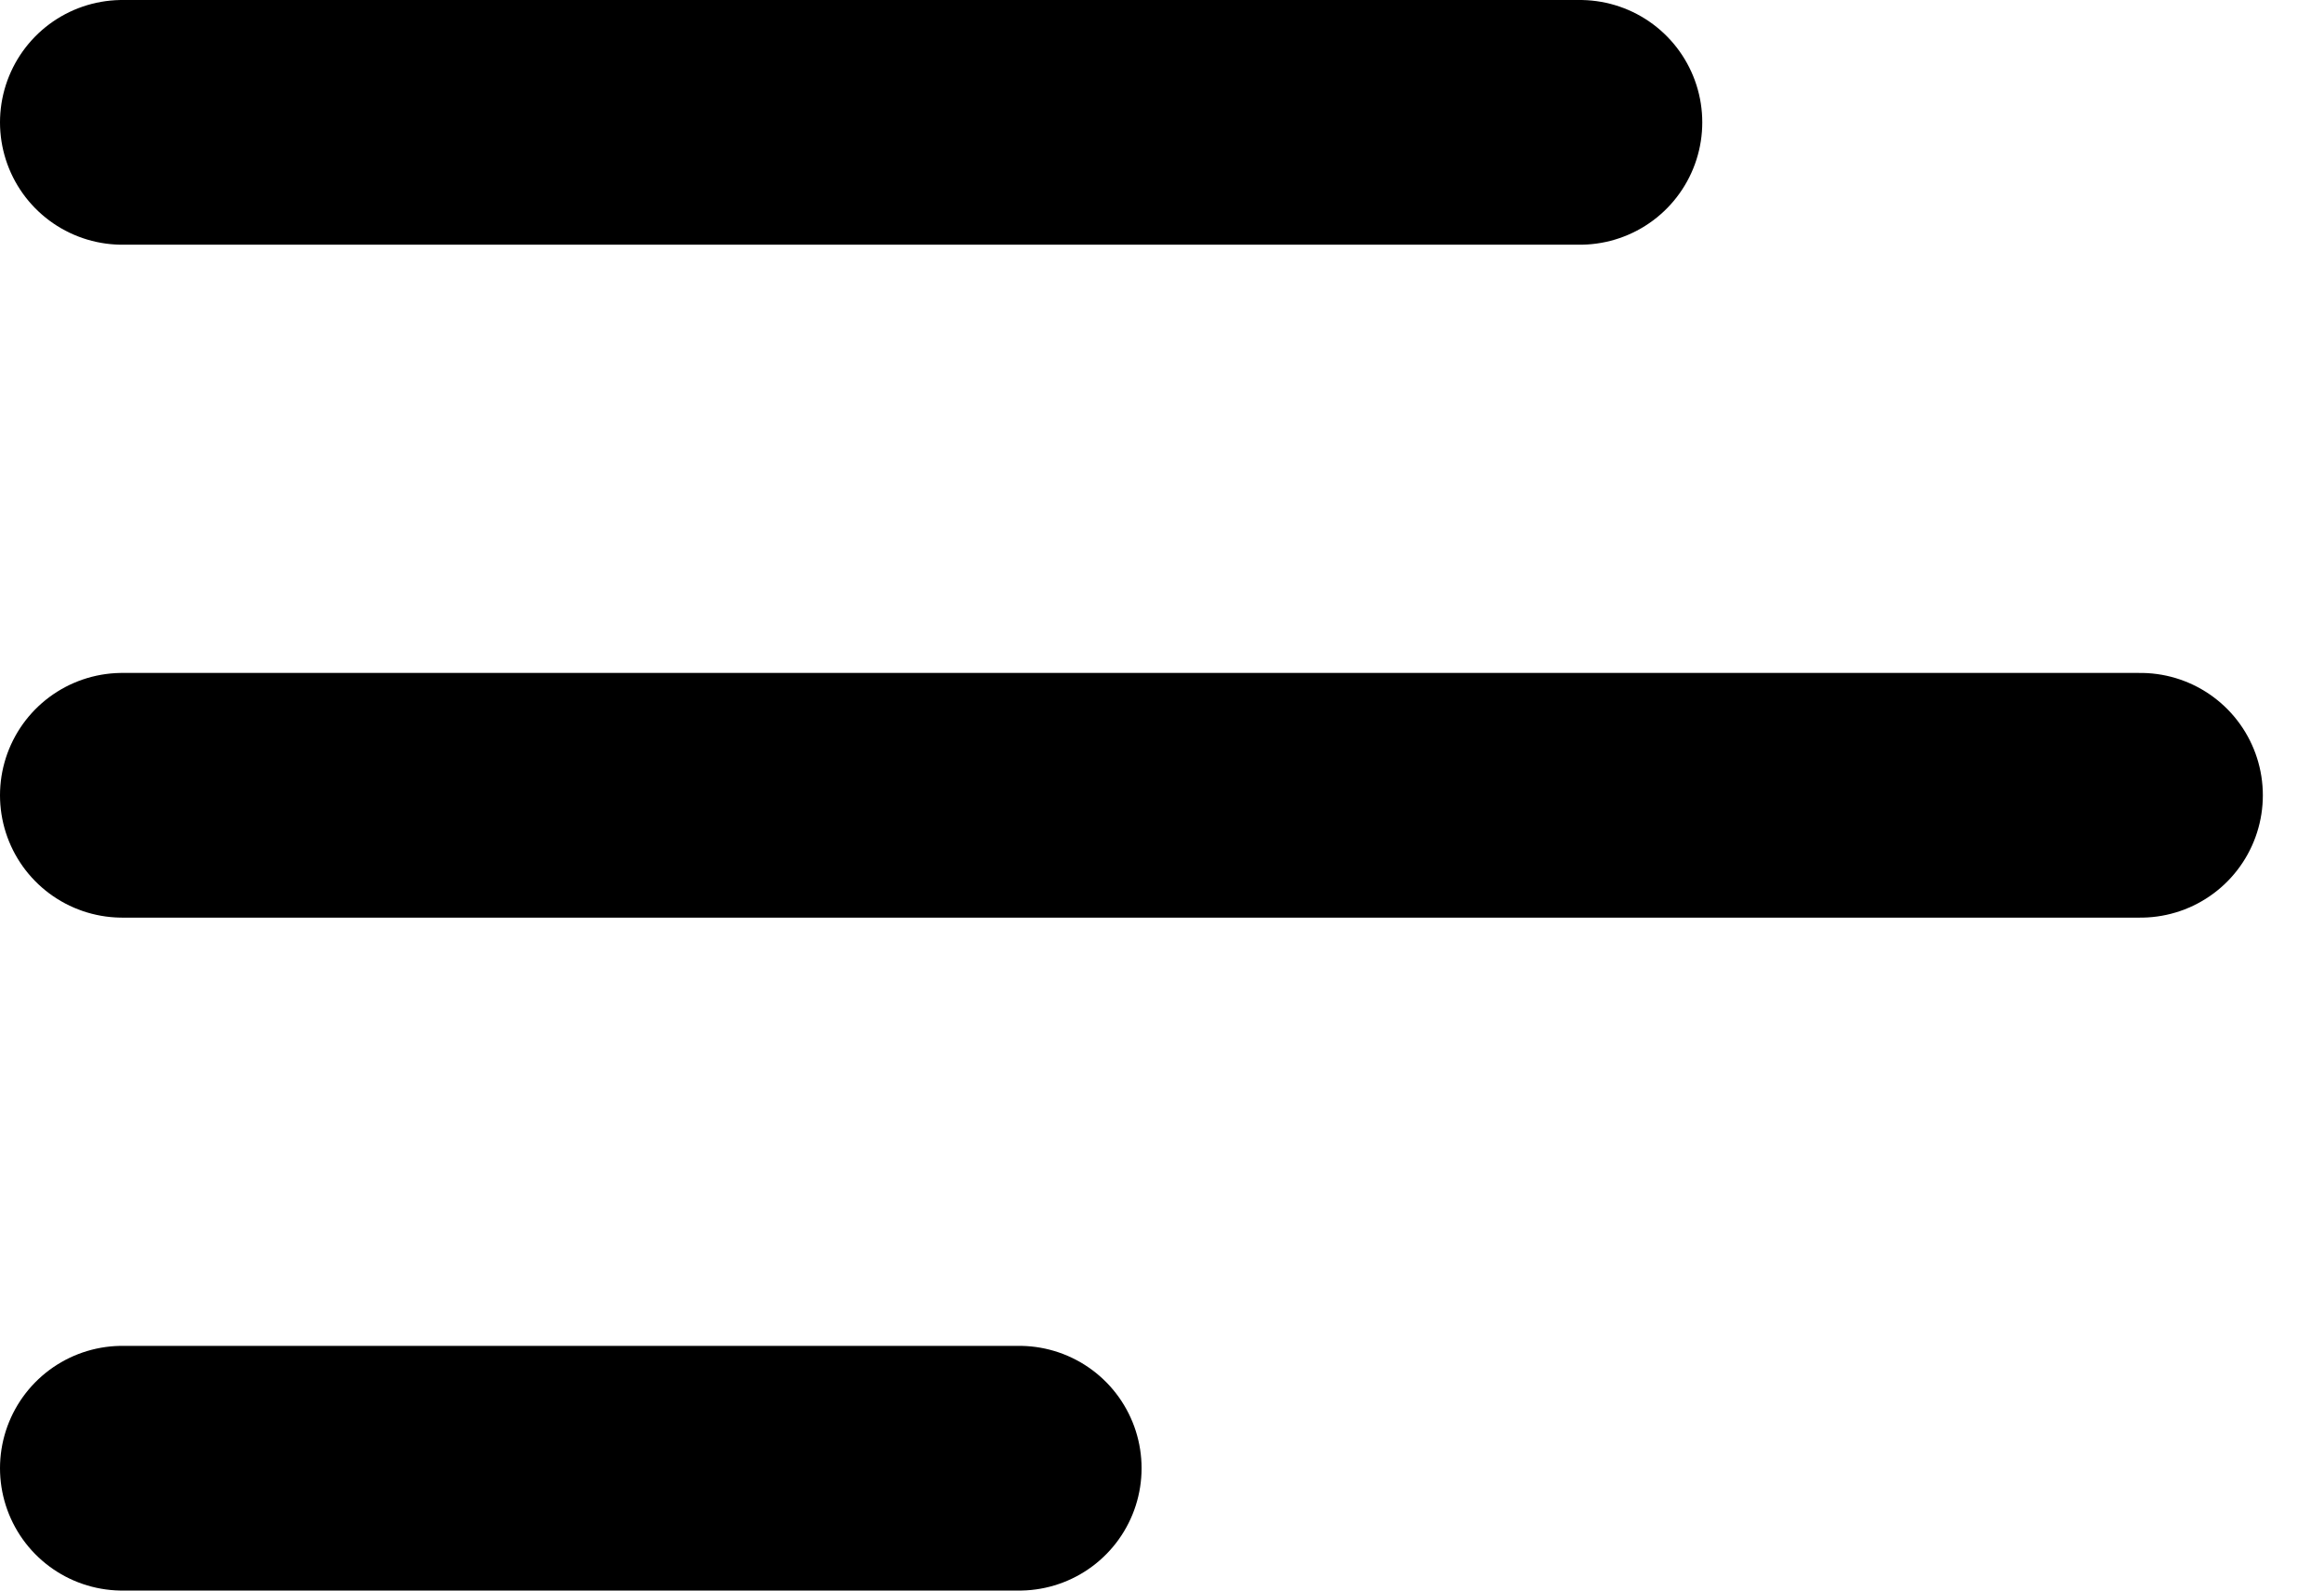
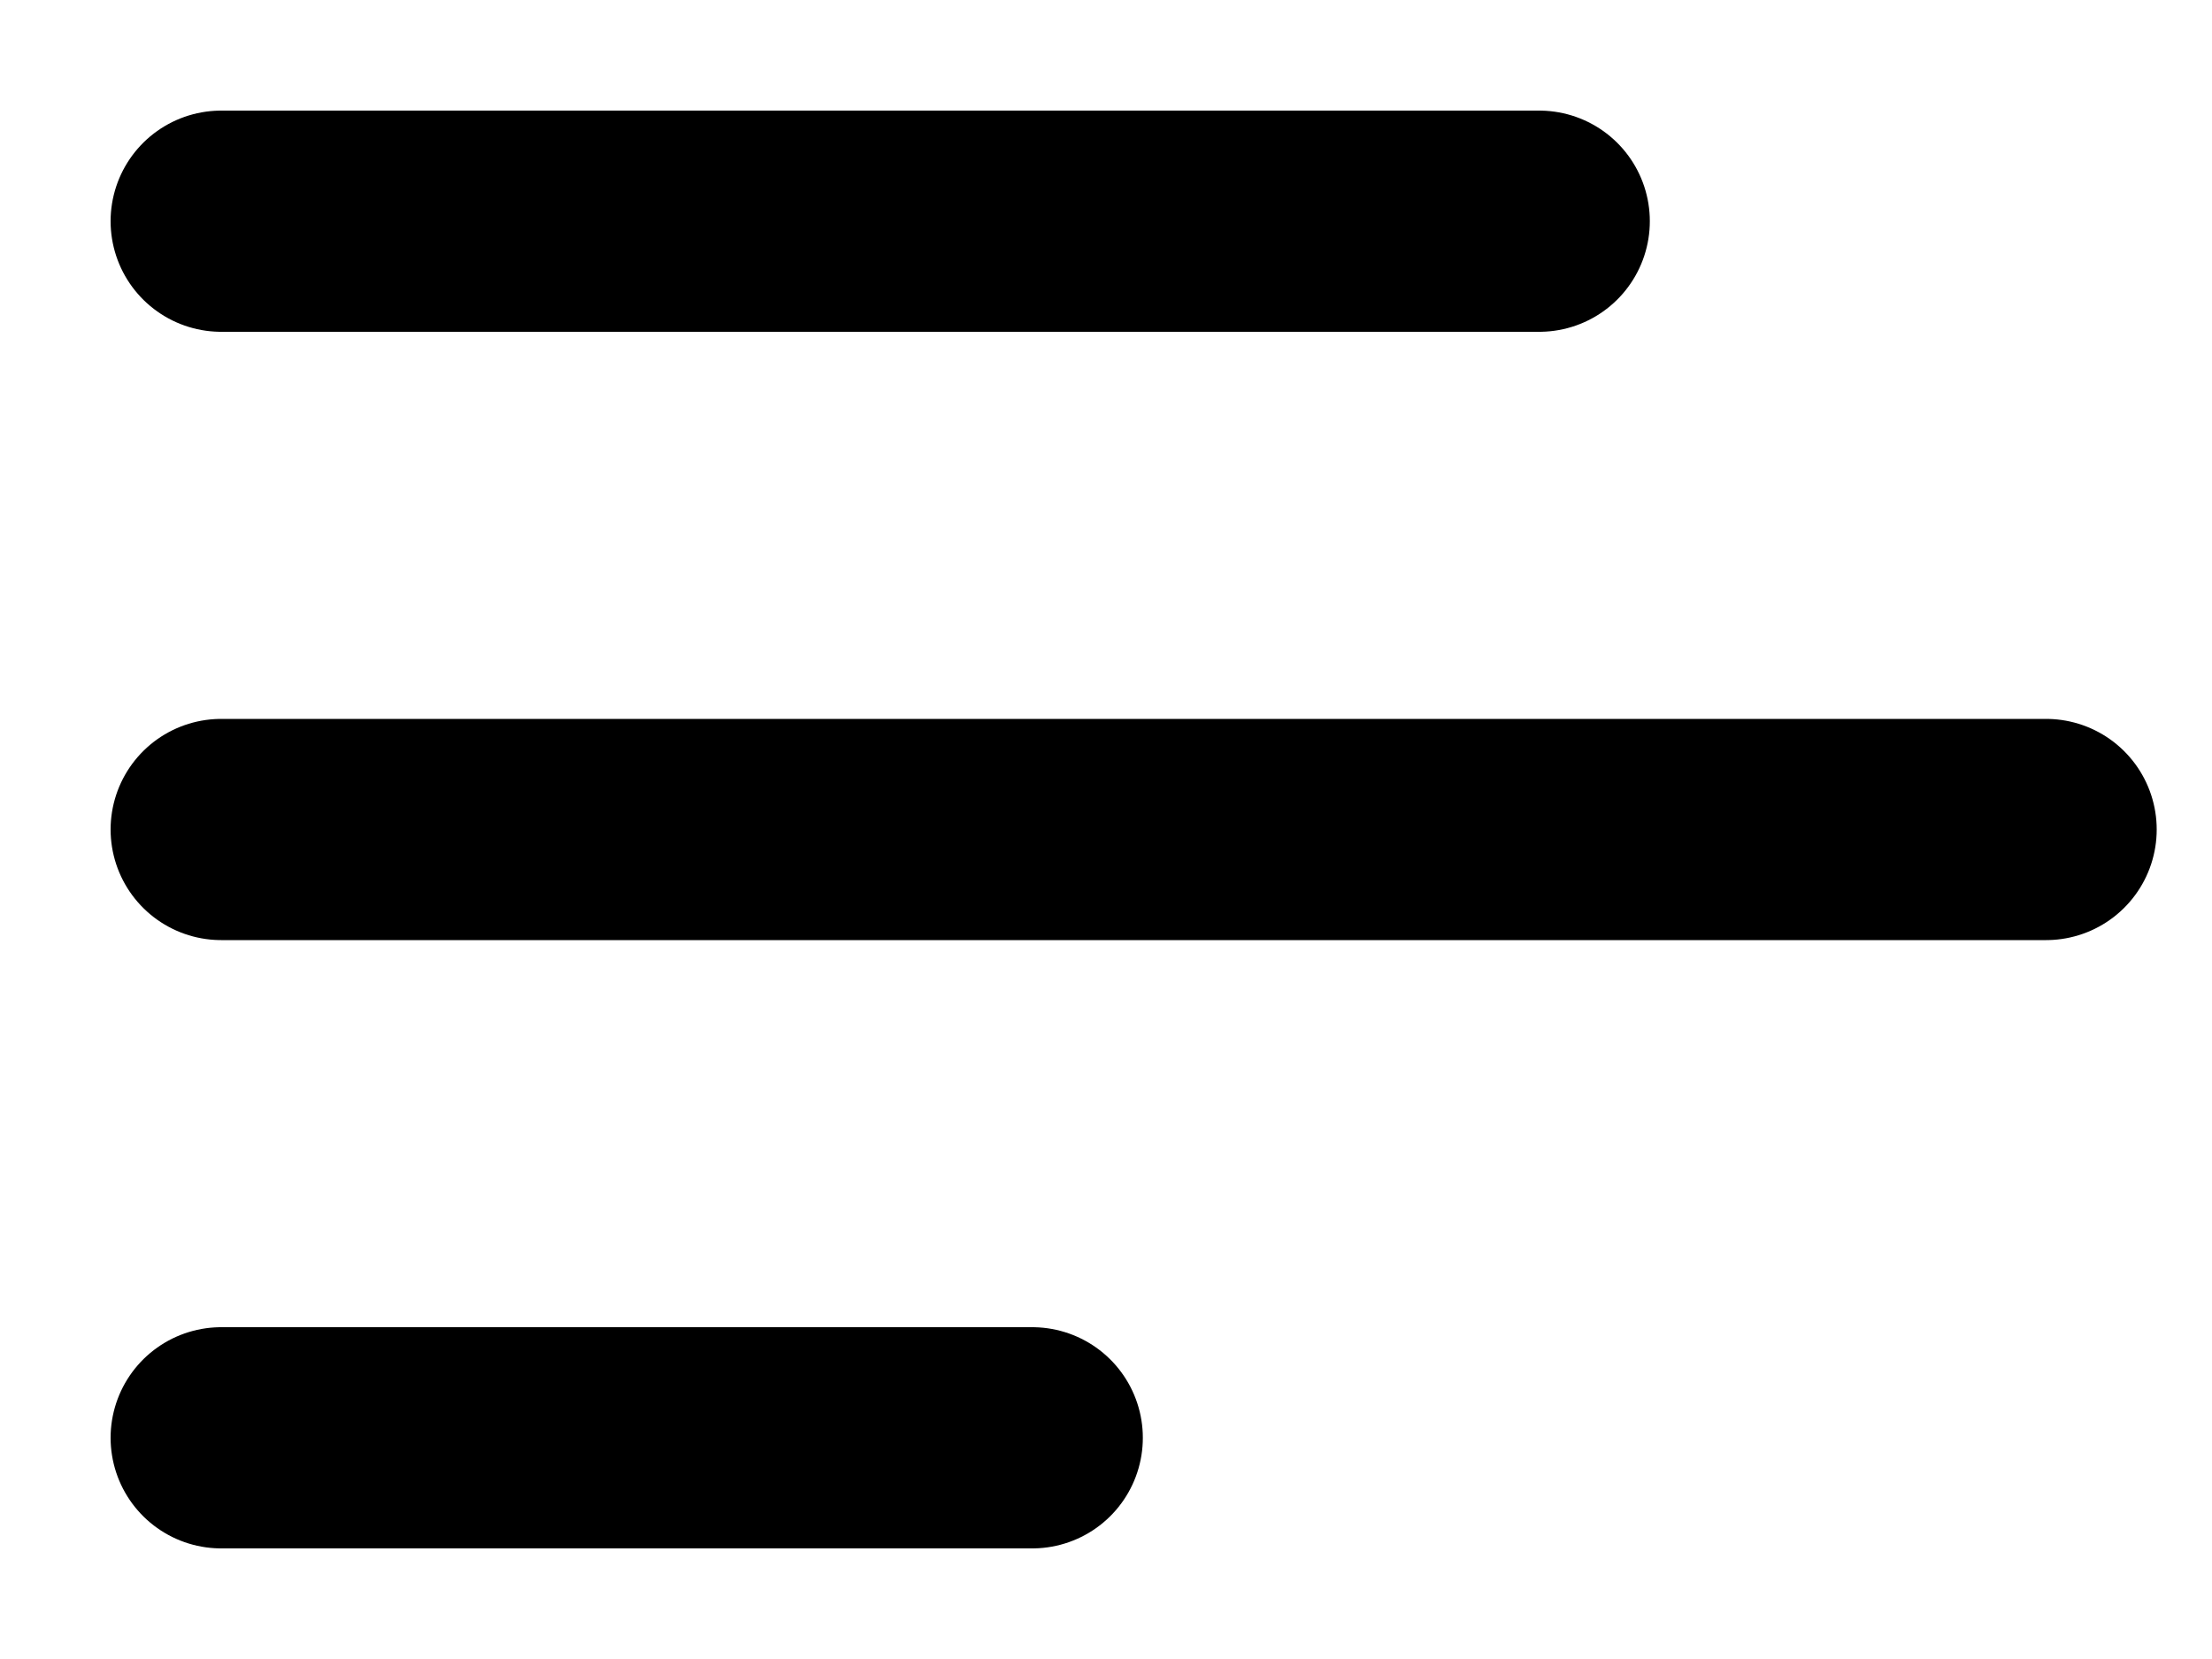
- <svg xmlns="http://www.w3.org/2000/svg" width="19" height="13" viewBox="0 0 19 13" fill="none">
-   <path d="M1 6.5H17.5" stroke="black" stroke-width="2" stroke-linecap="round" stroke-linejoin="round" />
-   <path d="M1 1H12.917" stroke="black" stroke-width="2" stroke-linecap="round" stroke-linejoin="round" />
-   <path d="M1 12H8.333" stroke="black" stroke-width="2" stroke-linecap="round" stroke-linejoin="round" />
+ <svg xmlns="http://www.w3.org/2000/svg" width="20" height="15" viewBox="0 0 20 15" fill="none">
+   <path d="M2 7.5H18.5" stroke="black" stroke-width="2" stroke-linecap="round" stroke-linejoin="round" />
+   <path d="M2 2H13.917" stroke="black" stroke-width="2" stroke-linecap="round" stroke-linejoin="round" />
+   <path d="M2 13H9.333" stroke="black" stroke-width="2" stroke-linecap="round" stroke-linejoin="round" />
</svg>
